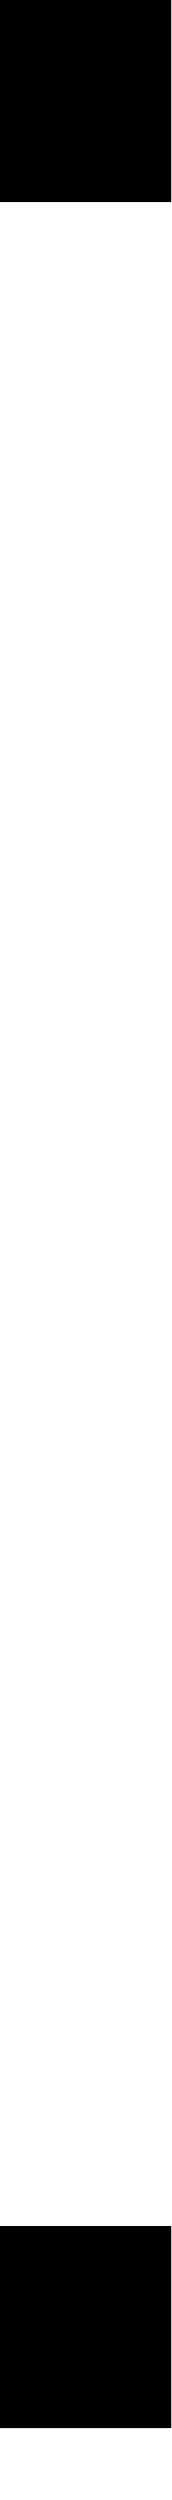
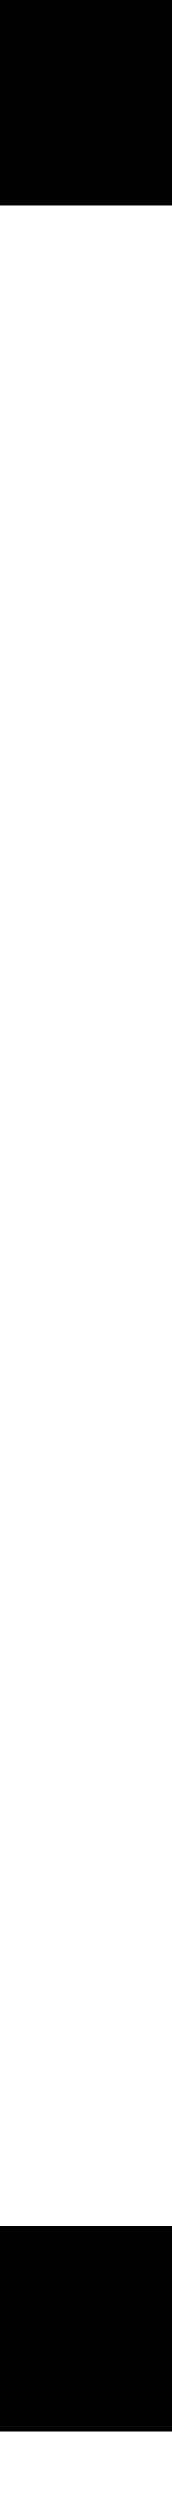
<svg xmlns="http://www.w3.org/2000/svg" version="1.1" id="Layer_1" x="0px" y="0px" viewBox="0 0 5 73" style="enable-background:new 0 0 5 73;" xml:space="preserve">
-   <path d="M5,65H0v5.9h5V65z" />
-   <path d="M5,0H0v5.9h5V0z" />
+   <g>
+     <path d="M7.5,65h-10v6h10V65z" />
+     <path d="M7.5,0h-10v6h10V0z" />
+   </g>
</svg>
